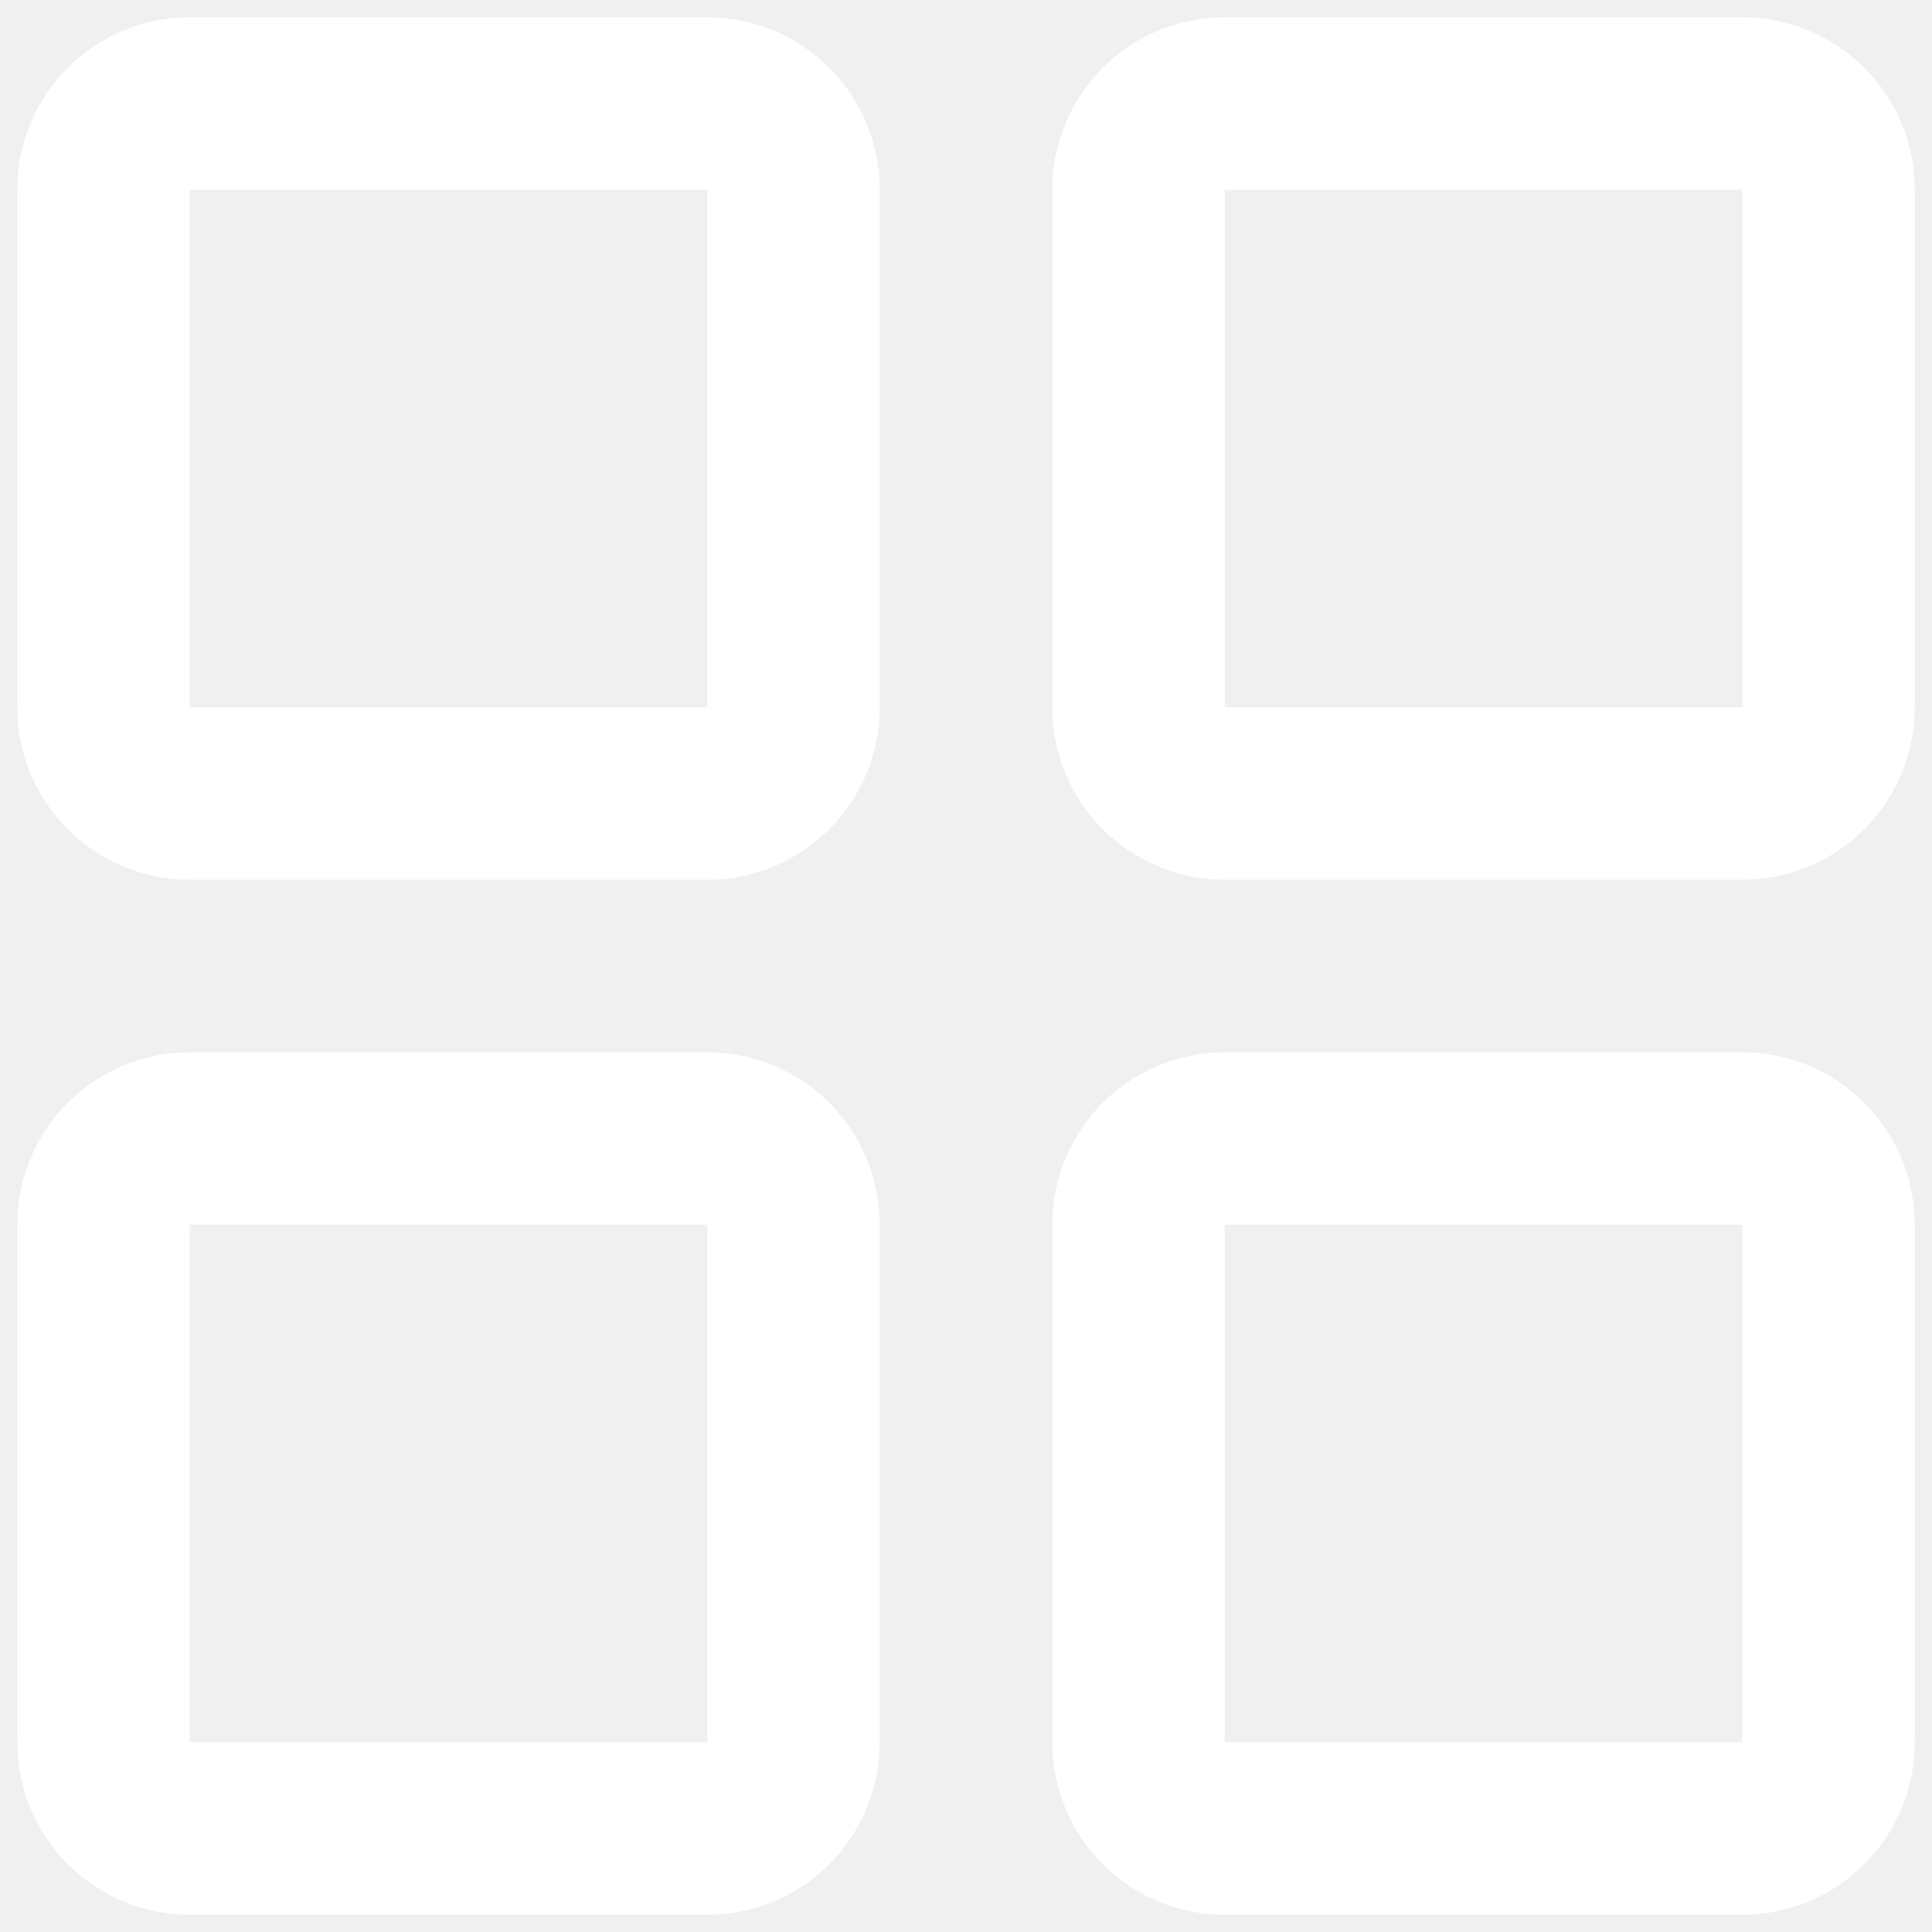
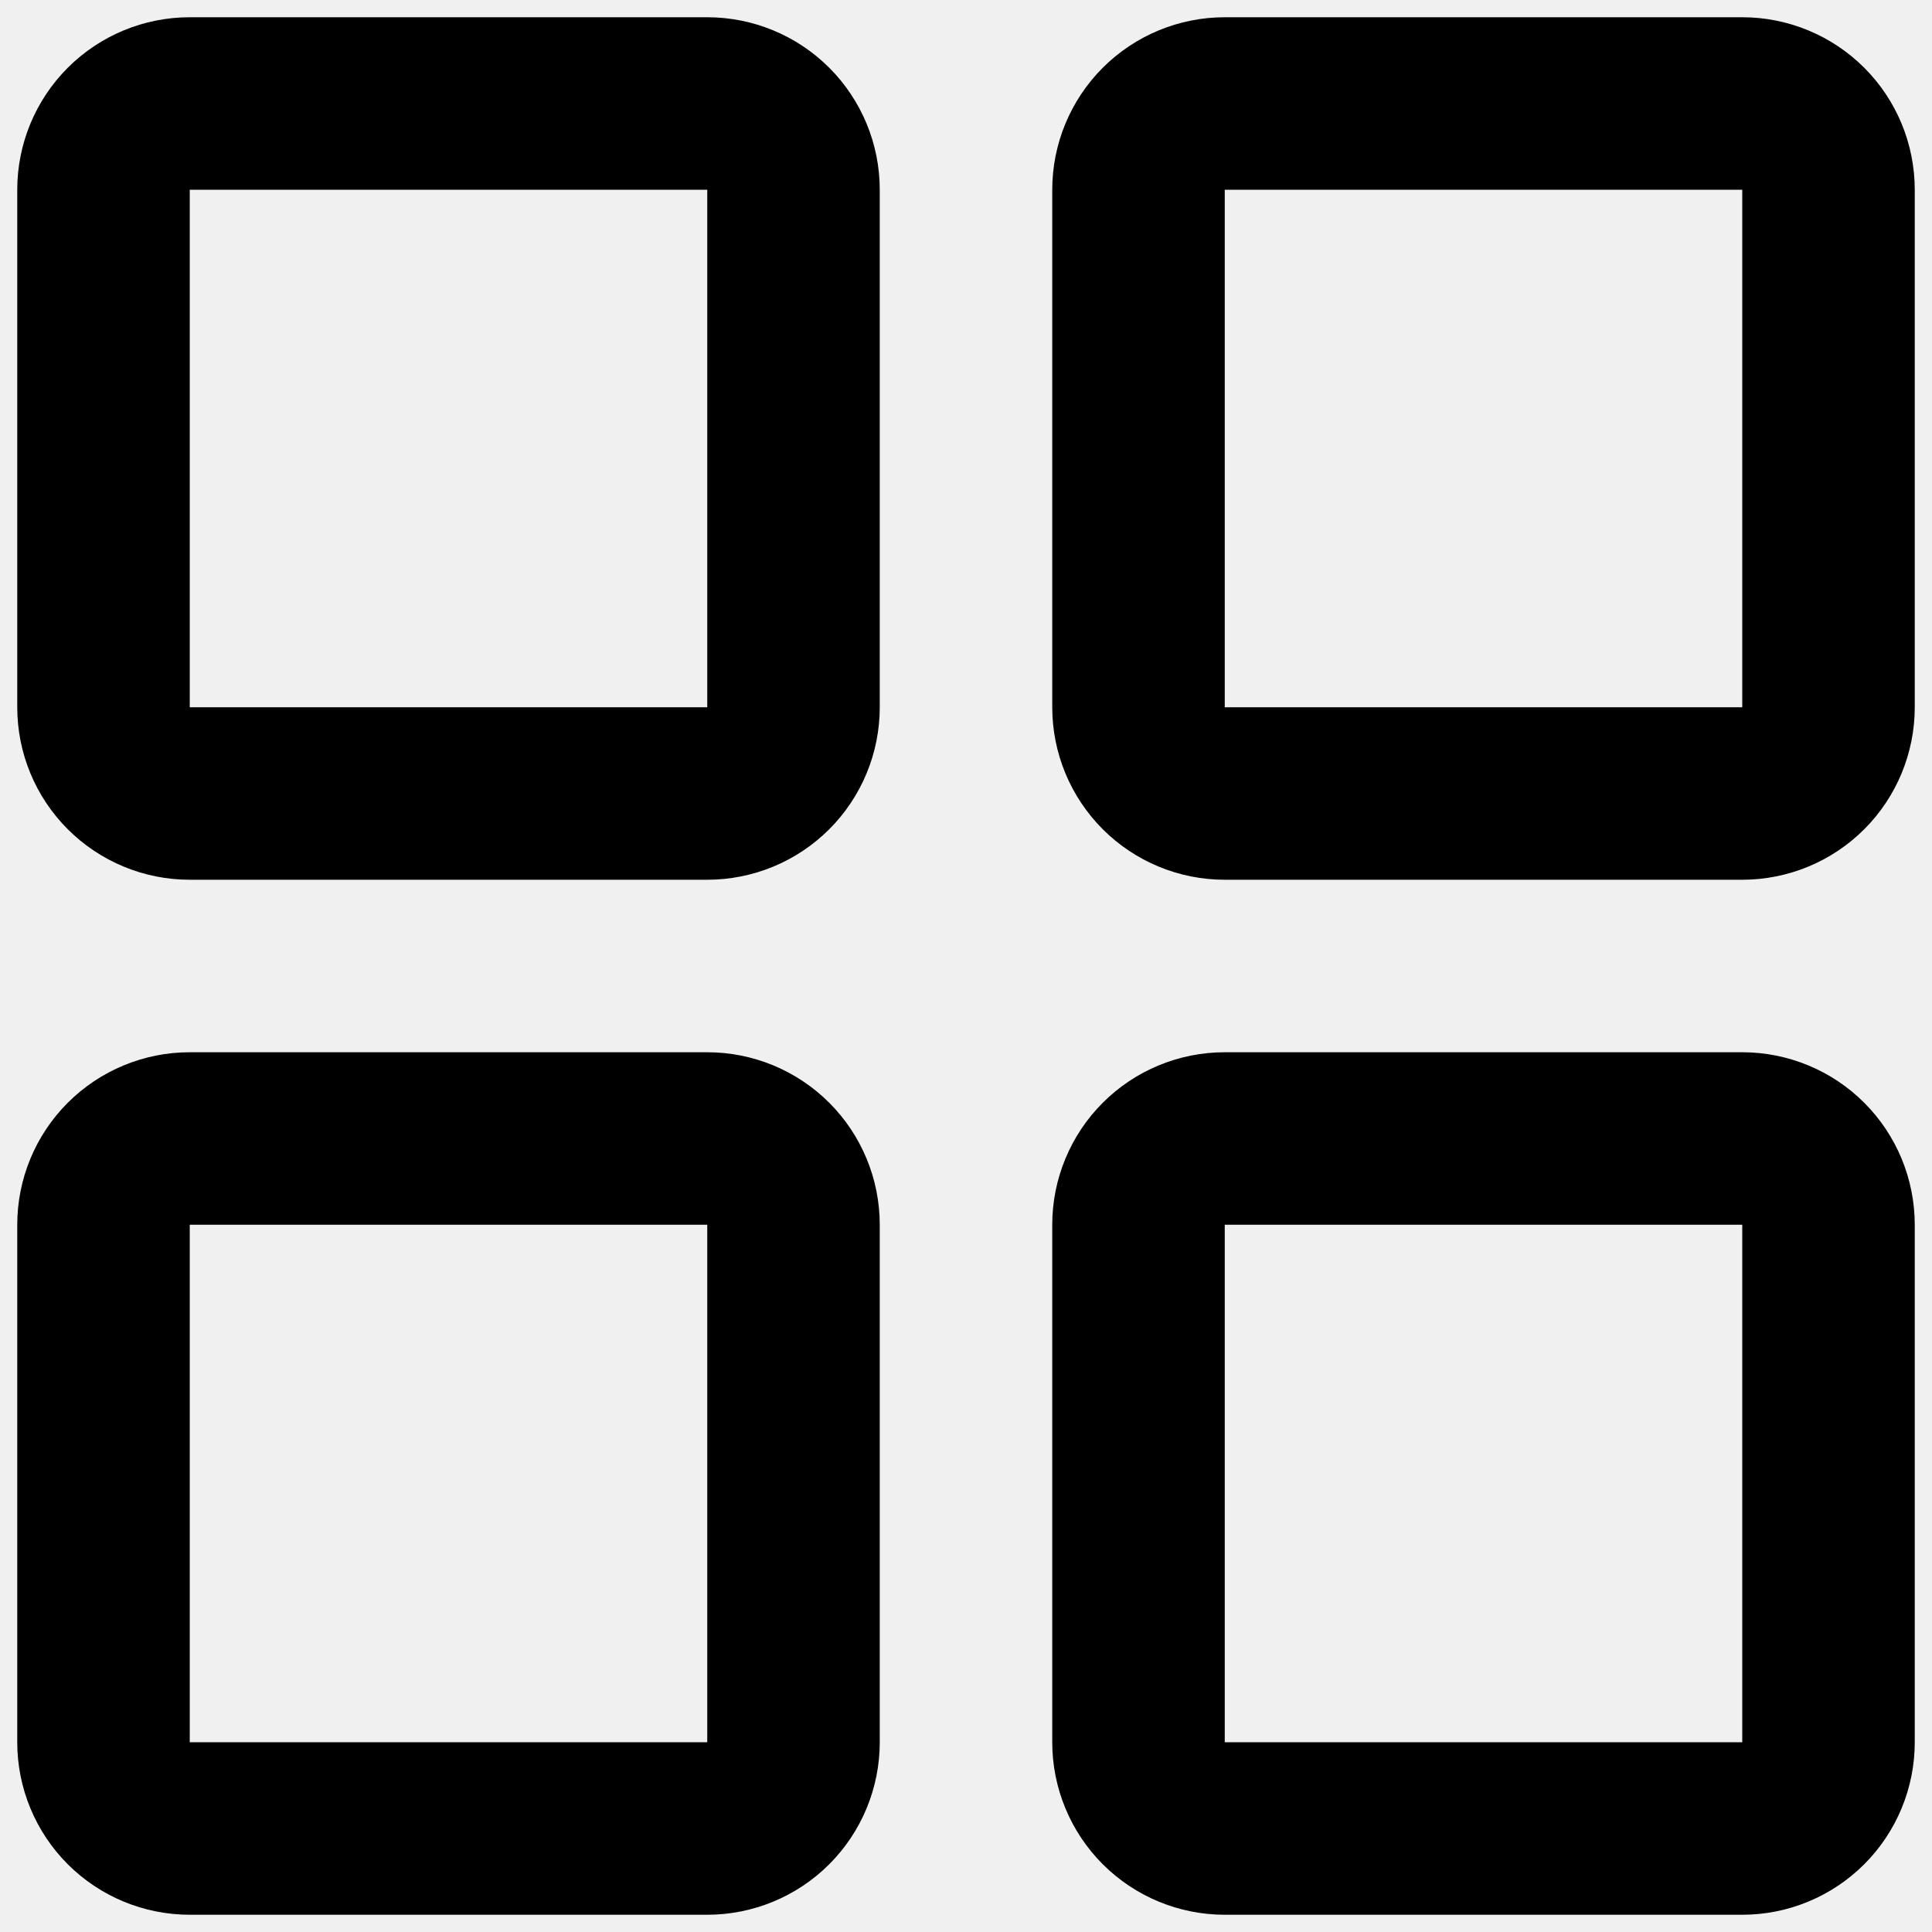
<svg xmlns="http://www.w3.org/2000/svg" width="28" height="28" viewBox="0 0 28 28" fill="none">
-   <path d="M10.25 0.25H2.75C2.087 0.25 1.451 0.513 0.982 0.982C0.513 1.451 0.25 2.087 0.25 2.75V10.25C0.25 10.913 0.513 11.549 0.982 12.018C1.451 12.487 2.087 12.75 2.75 12.75H10.25C10.913 12.75 11.549 12.487 12.018 12.018C12.487 11.549 12.75 10.913 12.75 10.25V2.75C12.75 2.087 12.487 1.451 12.018 0.982C11.549 0.513 10.913 0.25 10.25 0.25ZM10.25 10.25H2.75V2.75H10.25V10.25ZM25.25 0.25H17.75C17.087 0.25 16.451 0.513 15.982 0.982C15.513 1.451 15.25 2.087 15.25 2.75V10.25C15.25 10.913 15.513 11.549 15.982 12.018C16.451 12.487 17.087 12.75 17.75 12.75H25.25C25.913 12.75 26.549 12.487 27.018 12.018C27.487 11.549 27.75 10.913 27.75 10.25V2.75C27.75 2.087 27.487 1.451 27.018 0.982C26.549 0.513 25.913 0.25 25.25 0.25ZM25.25 10.25H17.75V2.75H25.25V10.25ZM10.25 15.25H2.75C2.087 15.25 1.451 15.513 0.982 15.982C0.513 16.451 0.25 17.087 0.25 17.75V25.25C0.25 25.913 0.513 26.549 0.982 27.018C1.451 27.487 2.087 27.75 2.75 27.75H10.25C10.913 27.75 11.549 27.487 12.018 27.018C12.487 26.549 12.75 25.913 12.75 25.25V17.75C12.75 17.087 12.487 16.451 12.018 15.982C11.549 15.513 10.913 15.25 10.25 15.25ZM10.25 25.25H2.75V17.75H10.25V25.25ZM25.25 15.25H17.75C17.087 15.25 16.451 15.513 15.982 15.982C15.513 16.451 15.25 17.087 15.25 17.75V25.25C15.25 25.913 15.513 26.549 15.982 27.018C16.451 27.487 17.087 27.75 17.75 27.75H25.25C25.913 27.75 26.549 27.487 27.018 27.018C27.487 26.549 27.75 25.913 27.75 25.25V17.75C27.75 17.087 27.487 16.451 27.018 15.982C26.549 15.513 25.913 15.25 25.25 15.25ZM25.25 25.25H17.75V17.75H25.25V25.25Z" fill="white" />
+   <path d="M10.25 0.25H2.75C2.087 0.25 1.451 0.513 0.982 0.982C0.513 1.451 0.25 2.087 0.25 2.75V10.25C0.25 10.913 0.513 11.549 0.982 12.018C1.451 12.487 2.087 12.75 2.75 12.75H10.25C10.913 12.75 11.549 12.487 12.018 12.018C12.487 11.549 12.75 10.913 12.75 10.25V2.75C12.75 2.087 12.487 1.451 12.018 0.982C11.549 0.513 10.913 0.25 10.25 0.25ZM10.25 10.25H2.75V2.75H10.25V10.25ZM25.25 0.25H17.75C17.087 0.25 16.451 0.513 15.982 0.982C15.513 1.451 15.25 2.087 15.25 2.75V10.25C15.25 10.913 15.513 11.549 15.982 12.018C16.451 12.487 17.087 12.75 17.75 12.75H25.25C25.913 12.75 26.549 12.487 27.018 12.018C27.487 11.549 27.75 10.913 27.75 10.25V2.75C27.75 2.087 27.487 1.451 27.018 0.982C26.549 0.513 25.913 0.25 25.25 0.25ZM25.25 10.25H17.75V2.75H25.25V10.25ZM10.25 15.25H2.75C2.087 15.25 1.451 15.513 0.982 15.982C0.513 16.451 0.25 17.087 0.25 17.75V25.25C0.25 25.913 0.513 26.549 0.982 27.018C1.451 27.487 2.087 27.75 2.75 27.75H10.25C10.913 27.75 11.549 27.487 12.018 27.018C12.487 26.549 12.75 25.913 12.75 25.25V17.75C12.75 17.087 12.487 16.451 12.018 15.982C11.549 15.513 10.913 15.25 10.25 15.25ZM10.25 25.25H2.75V17.75H10.25V25.25ZM25.25 15.25H17.75C17.087 15.25 16.451 15.513 15.982 15.982C15.513 16.451 15.25 17.087 15.25 17.75V25.25C15.25 25.913 15.513 26.549 15.982 27.018C16.451 27.487 17.087 27.75 17.75 27.75H25.25C25.913 27.75 26.549 27.487 27.018 27.018C27.487 26.549 27.75 25.913 27.75 25.25V17.75C27.75 17.087 27.487 16.451 27.018 15.982C26.549 15.513 25.913 15.25 25.25 15.25ZM25.25 25.25H17.75V17.75H25.25V25.25Z" fill="currentColor" />
</svg>
